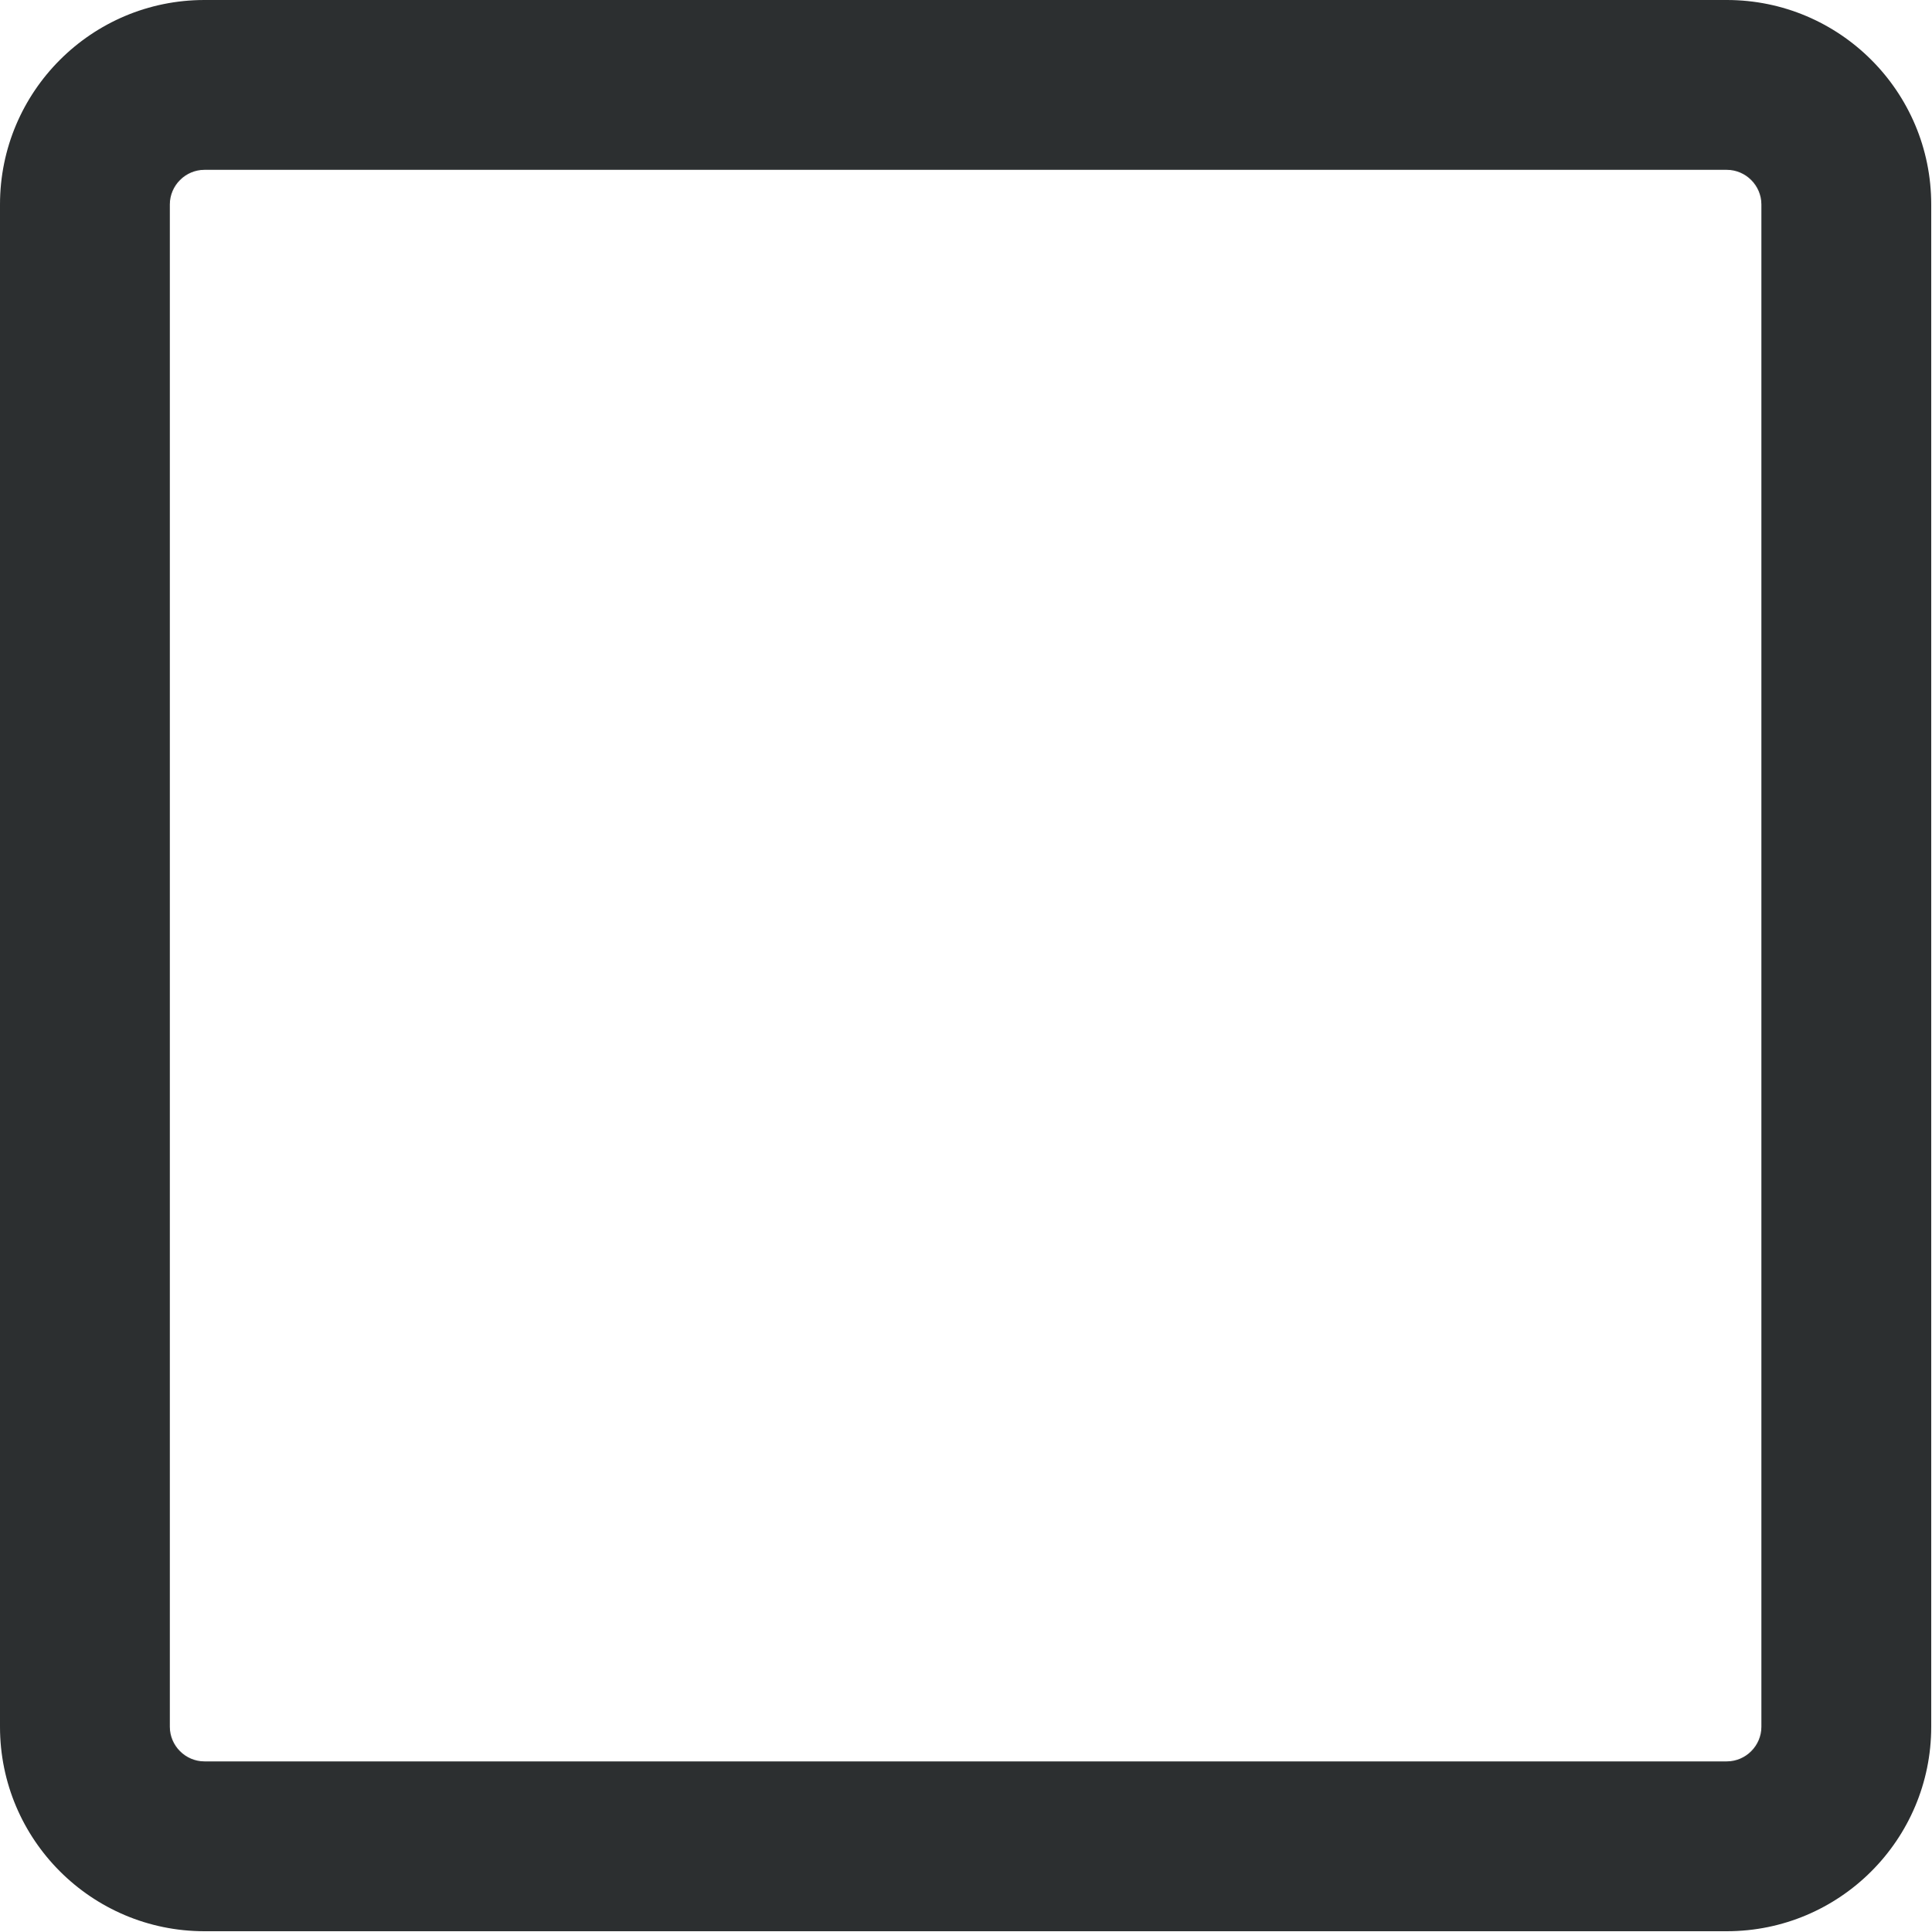
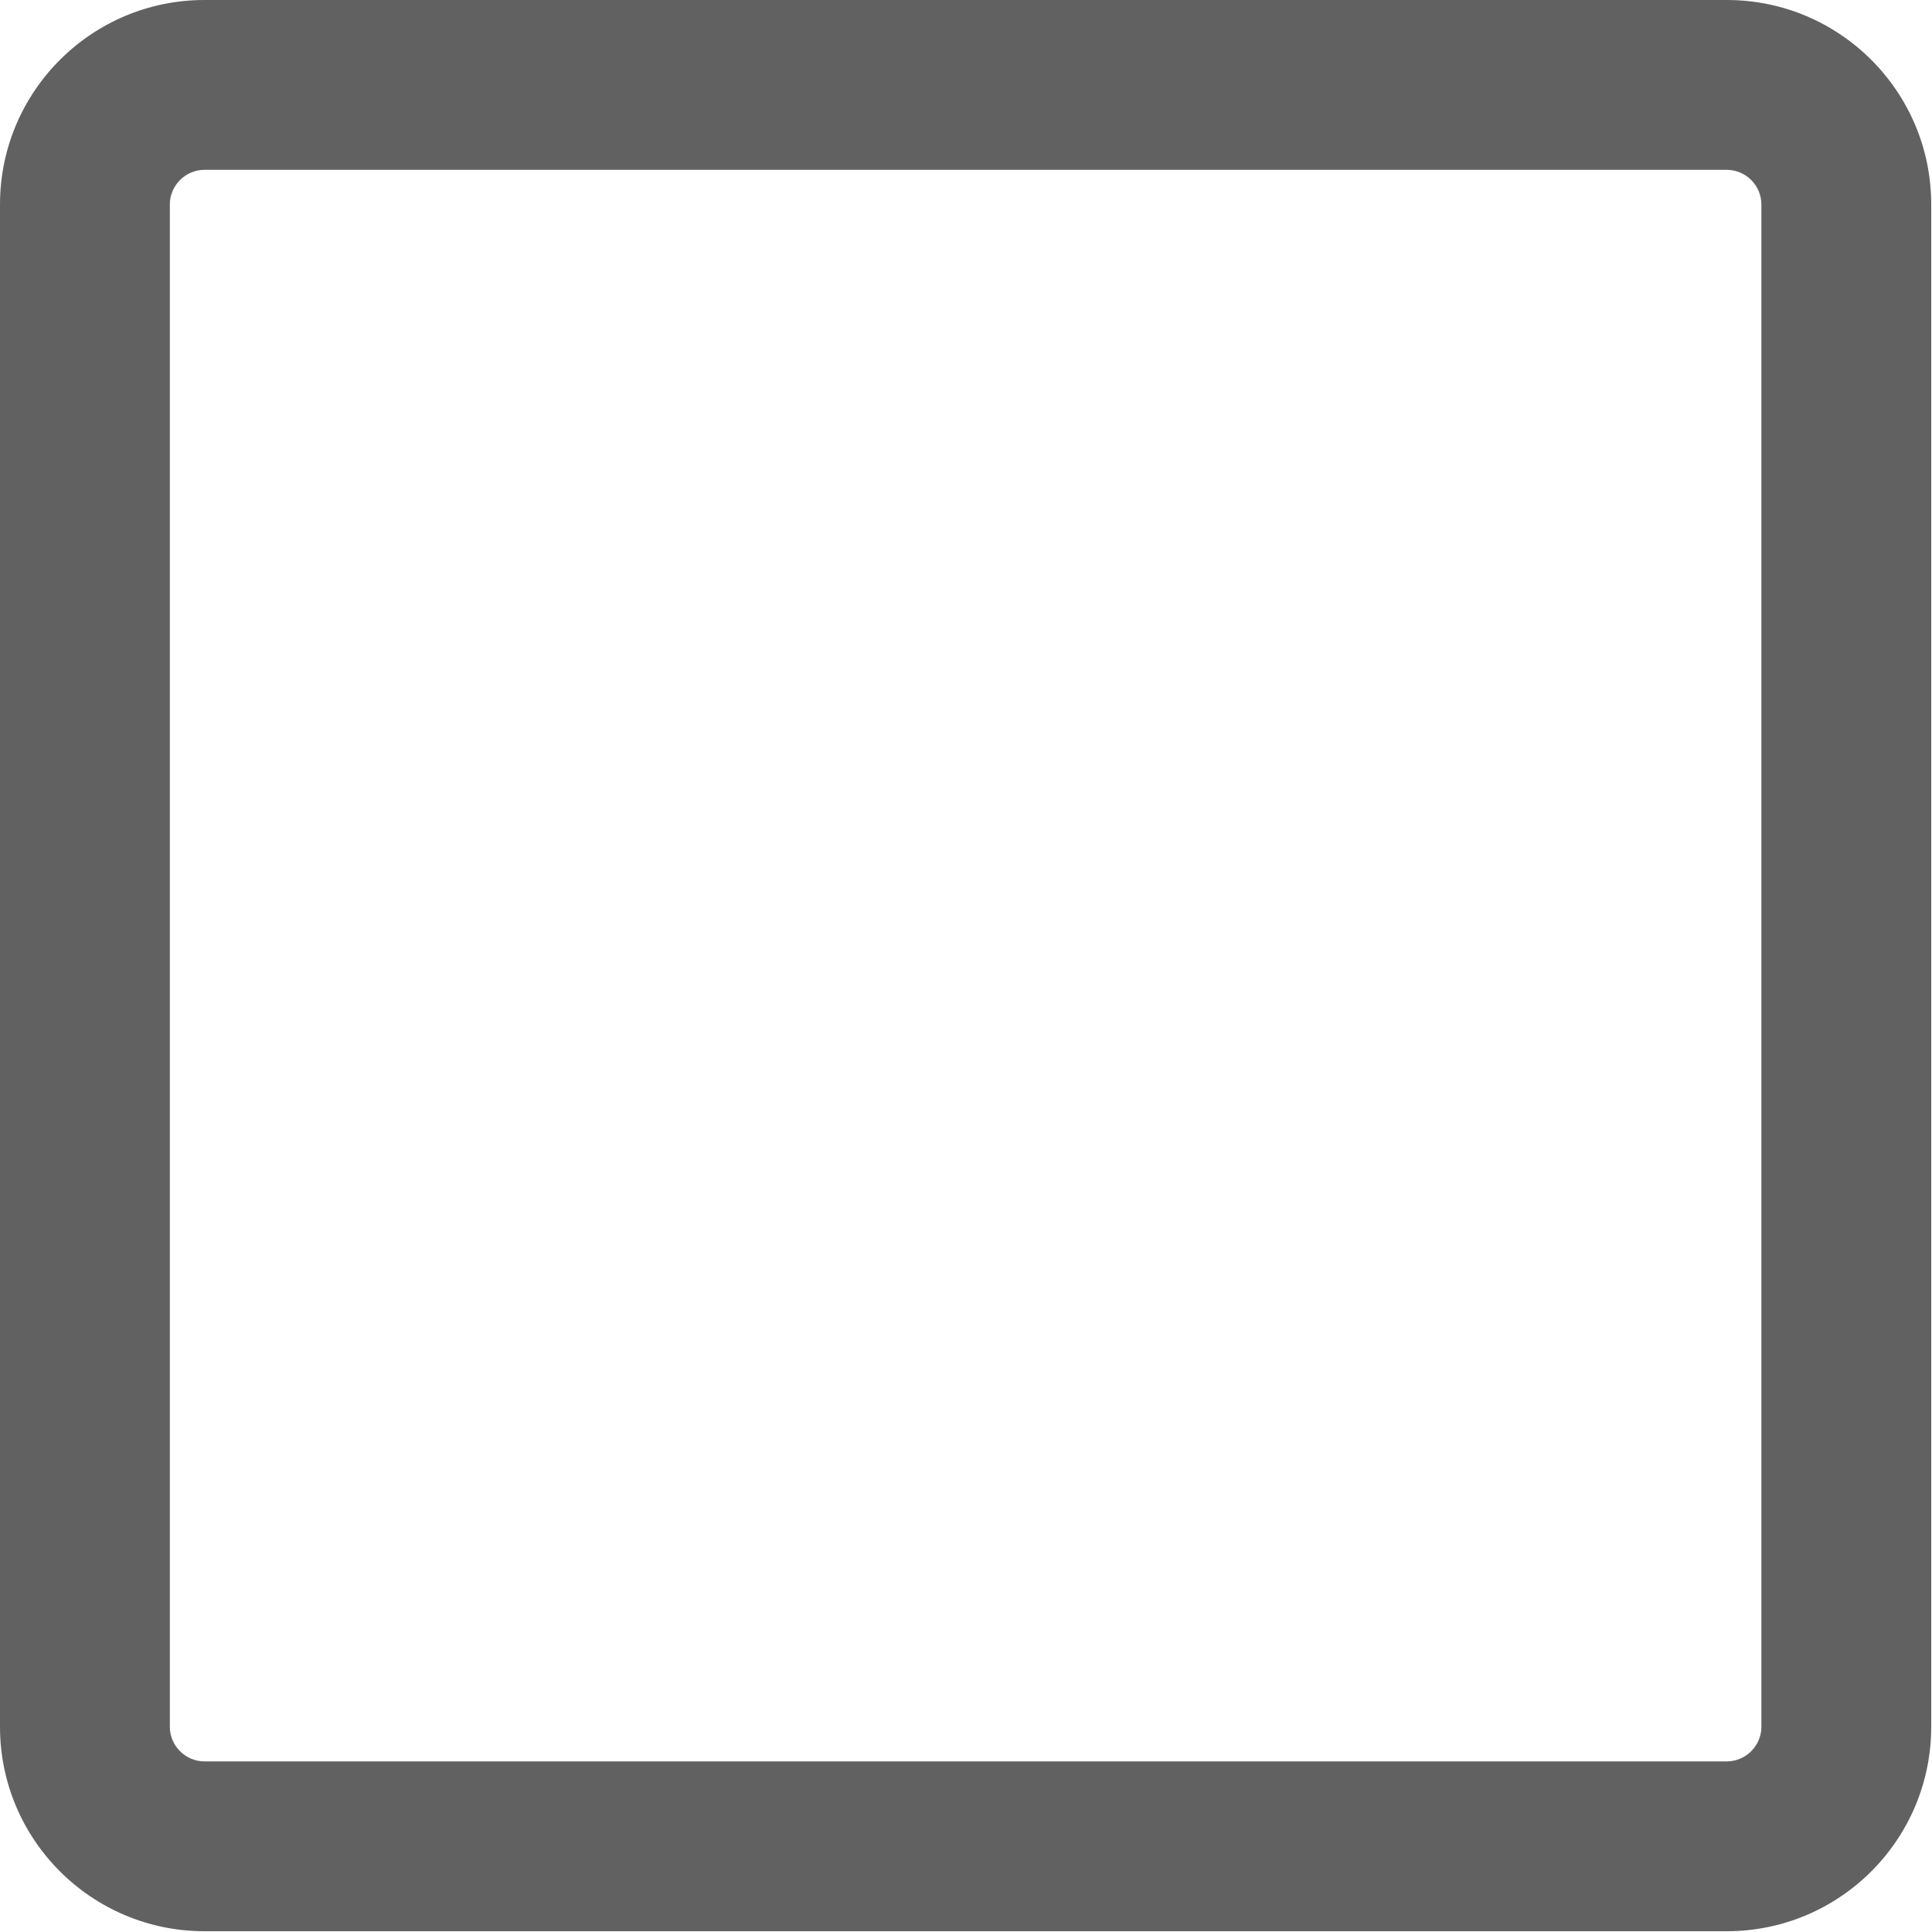
- <svg xmlns="http://www.w3.org/2000/svg" version="1.1" id="Layer_1" x="0px" y="0px" viewBox="0 -4 580 580" enable-background="new 0 -4 580 580" xml:space="preserve">
+ <svg xmlns="http://www.w3.org/2000/svg" version="1.1" id="Layer_1" x="0px" y="0px" viewBox="0 0 580 580" style="enable-background:new 0 0 580 580;" xml:space="preserve">
+   <style type="text/css">
+ 	.st0{fill:#616161;}
+ </style>
  <g>
-     <path fill="#2C2F30" d="M518.6,47c5.7,0,10.4,4.7,10.4,10.4v457.2c0,5.7-4.7,10.4-10.4,10.4H61.4c-5.7,0-10.4-4.7-10.4-10.4V57.4   C51,51.7,55.7,47,61.4,47H518.6 M518.6-4H61.4C27.5-4,0,23.5,0,57.4v457.2C0,548.5,27.5,576,61.4,576h457.2   c33.9,0,61.4-27.5,61.4-61.4V57.4C580,23.5,552.5-4,518.6-4L518.6-4z" />
+     <path class="st0" d="M518.6,51c5.7,0,10.4,4.7,10.4,10.4v457.2c0,5.7-4.7,10.4-10.4,10.4H61.4c-5.7,0-10.4-4.7-10.4-10.4V61.4   C51,55.7,55.7,51,61.4,51H518.6 M518.6,0H61.4C27.5,0,0,27.5,0,61.4v457.2C0,552.5,27.5,580,61.4,580h457.2   c33.9,0,61.4-27.5,61.4-61.4V61.4C580,27.5,552.5,0,518.6,0L518.6,0z" />
  </g>
</svg>
